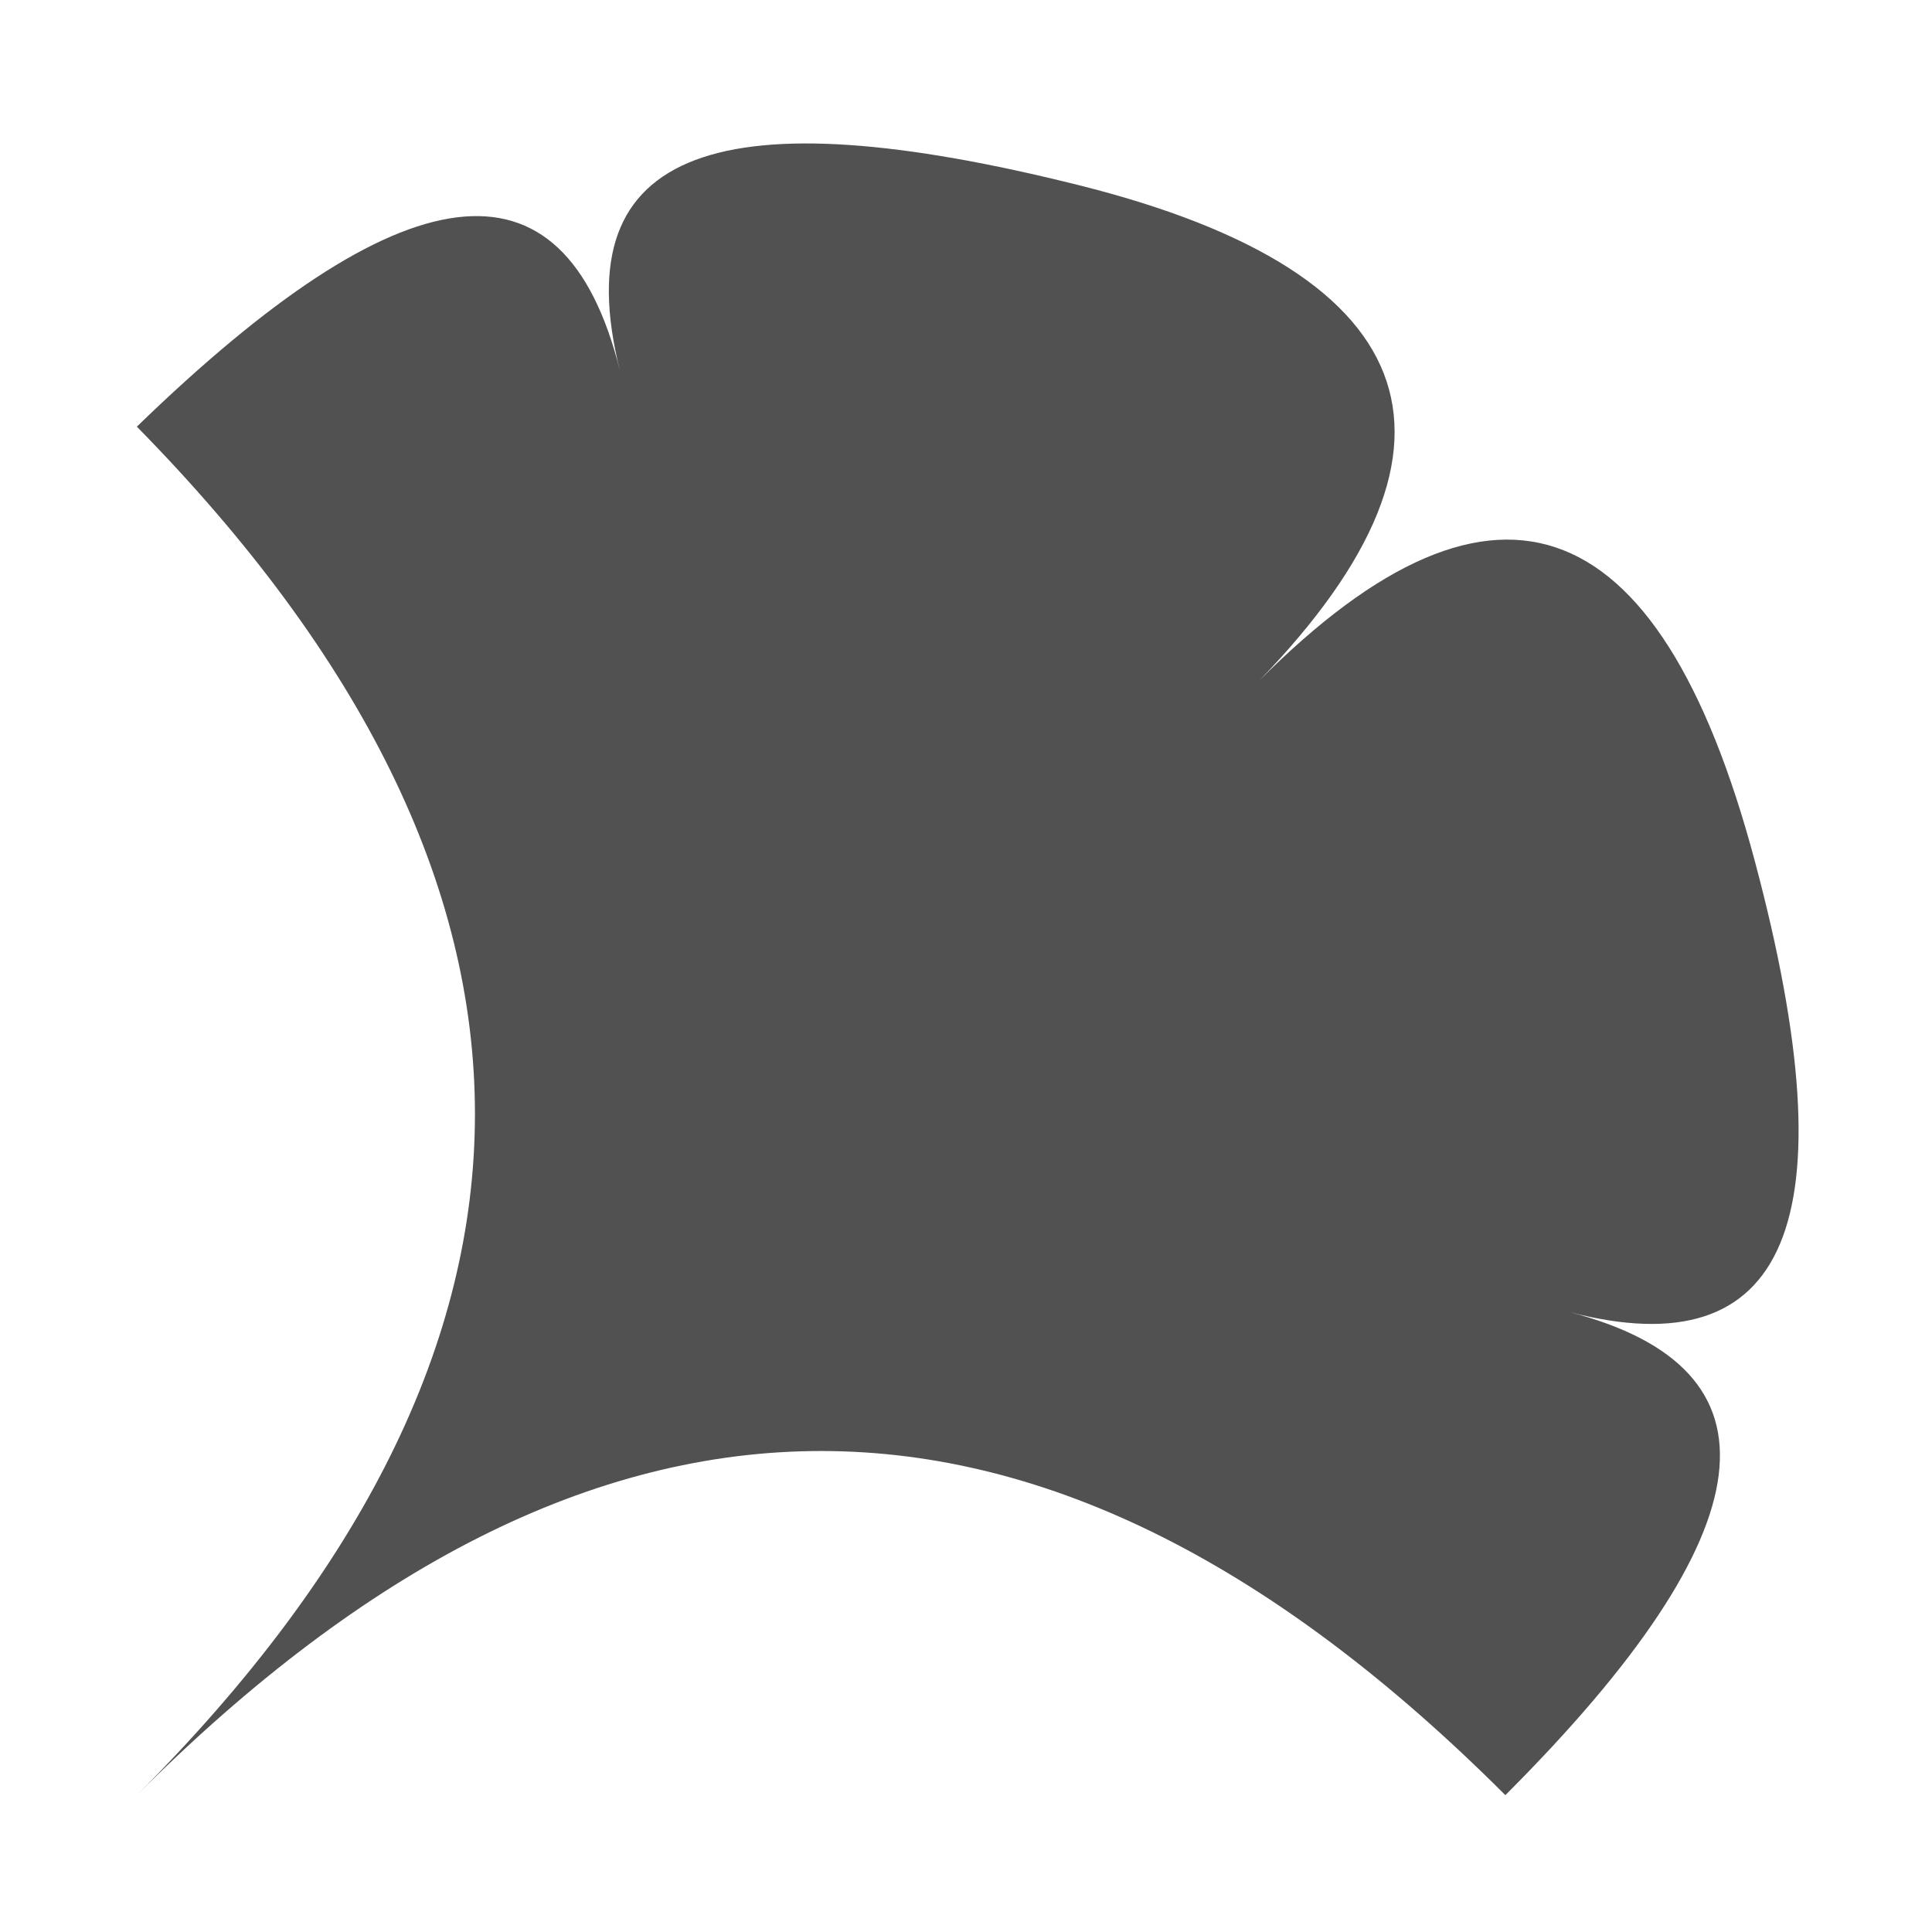
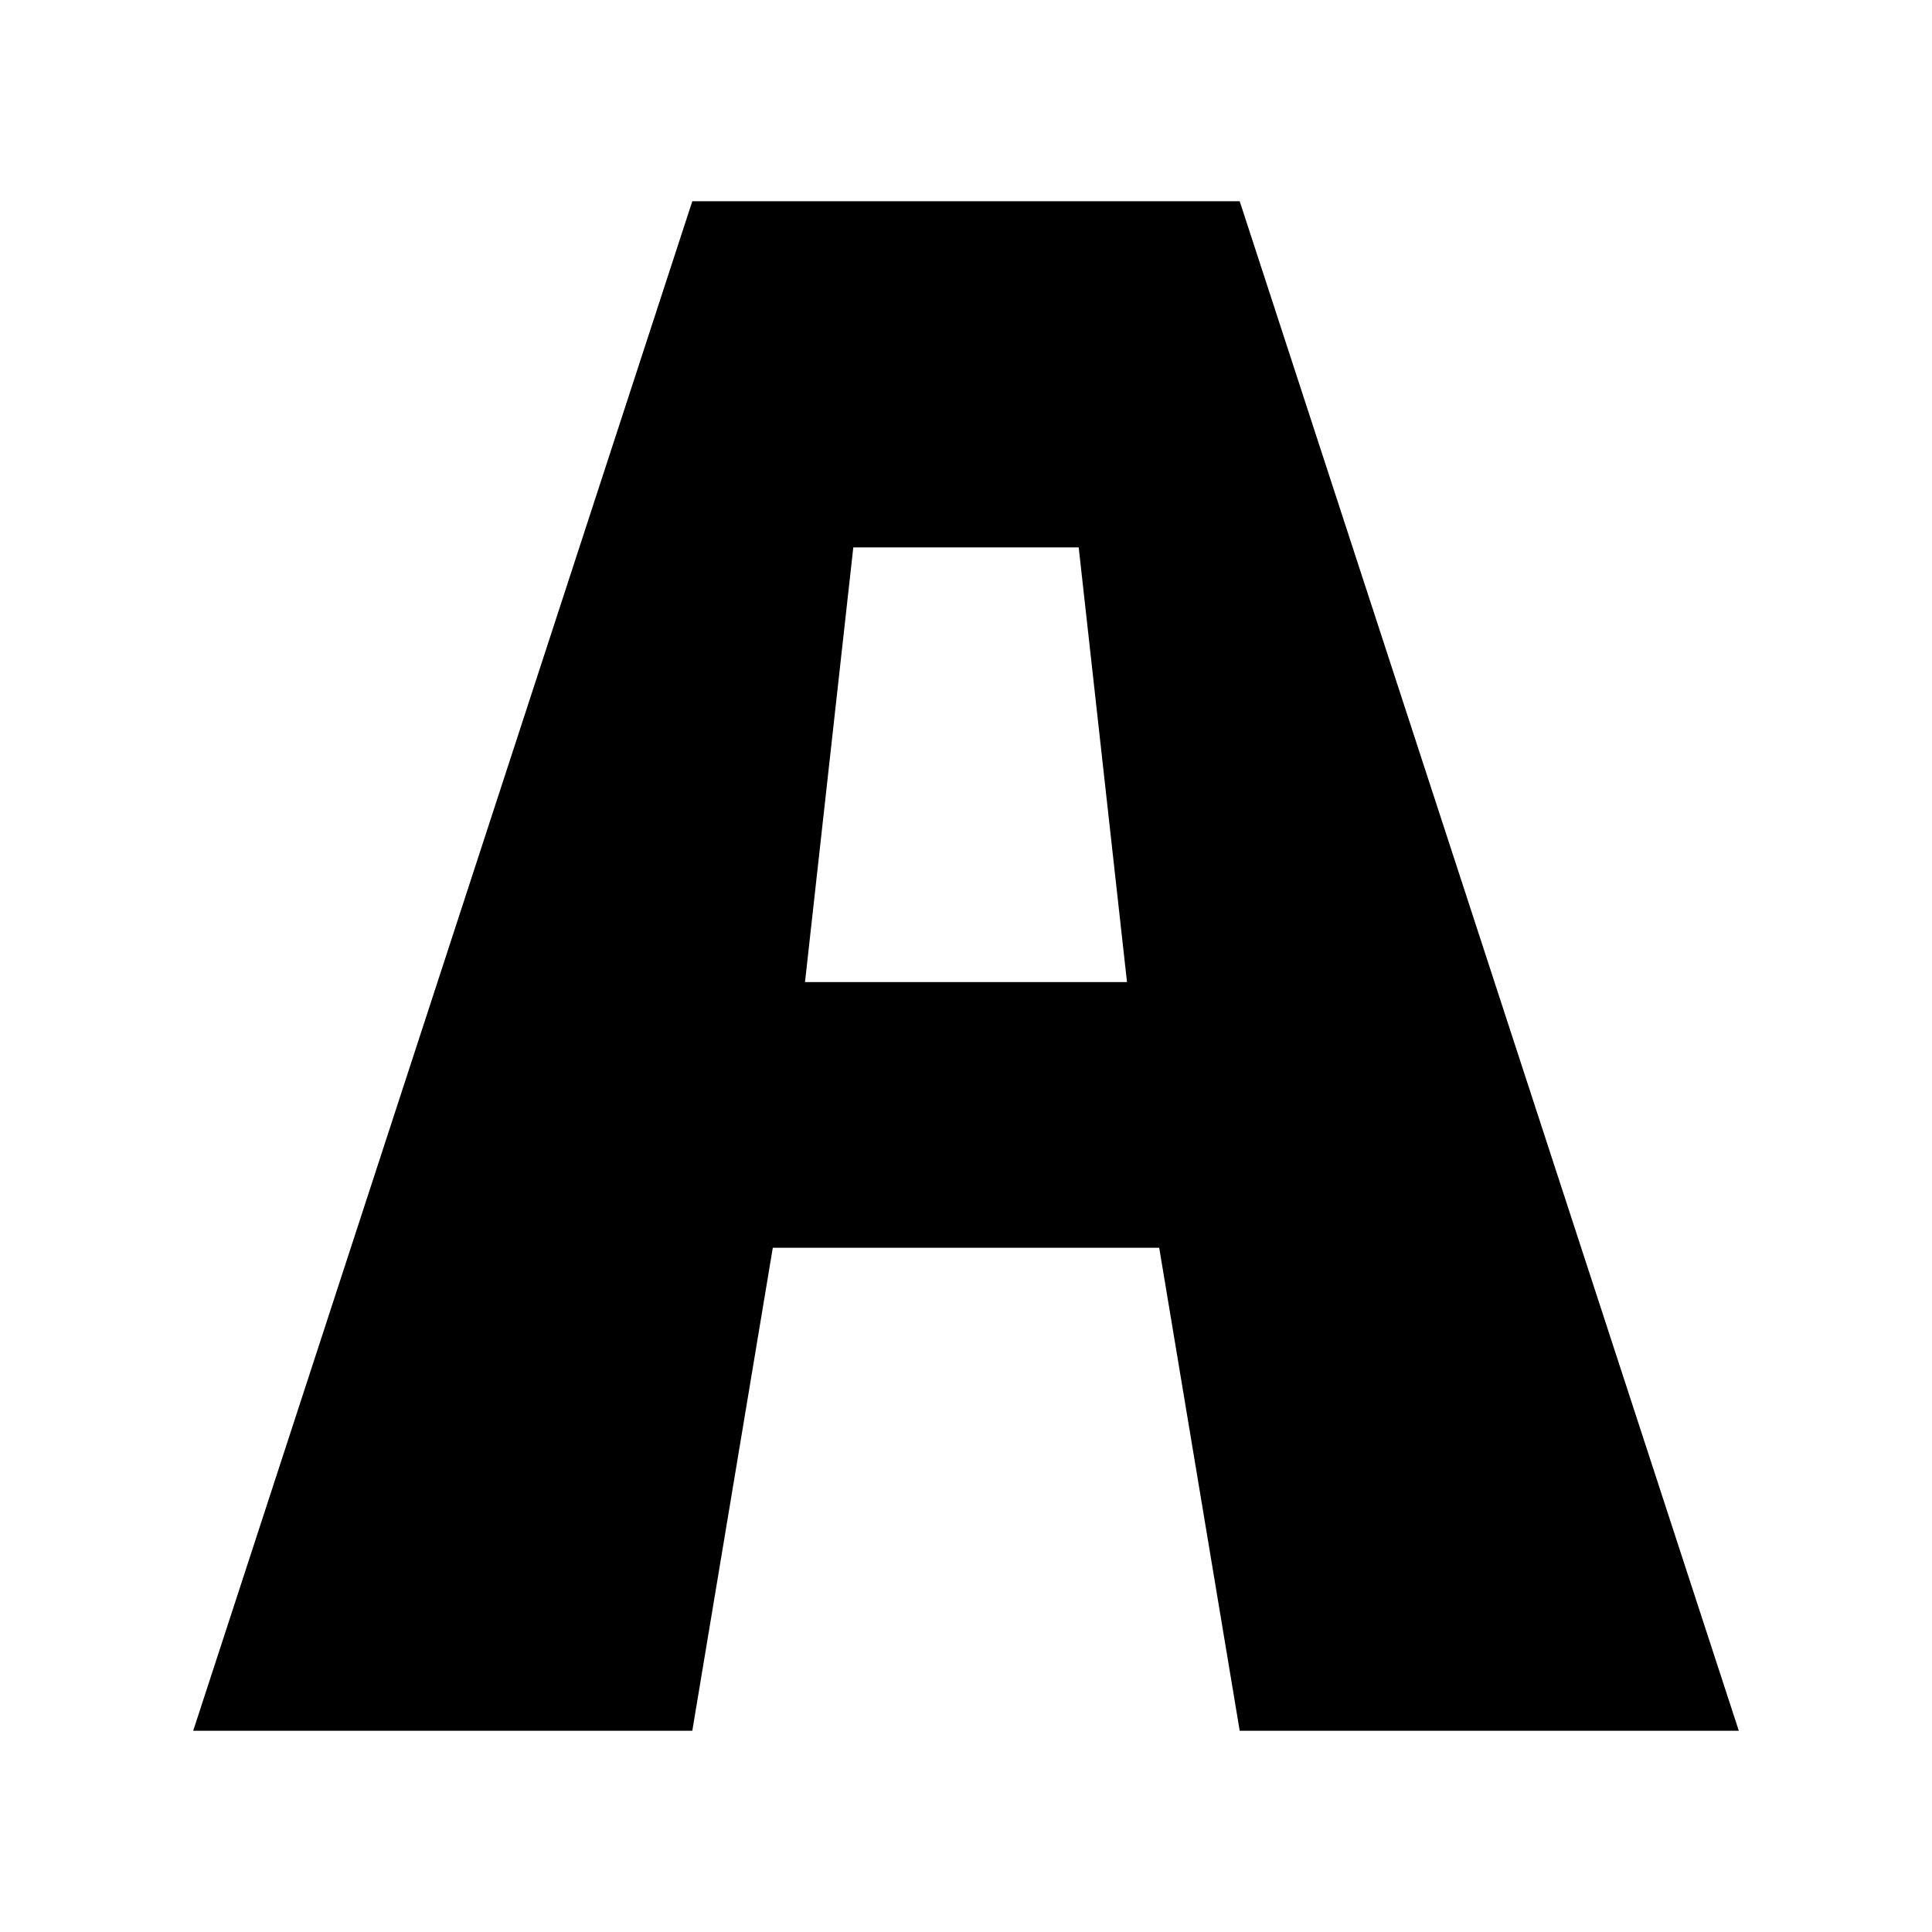
- <svg xmlns="http://www.w3.org/2000/svg" version="1.1" x="0px" y="0px" width="24px" height="24px" viewBox="0 0 24 24">
-   <style type="text/css">
- 	.st0{fill:#515151;}
- </style>
-   <path class="st0" d="M1.7,22.3c5.7-5.7,11.3-5.7,17,0c3.3-3.3,3.5-5.3,0.8-6c2.7,0.7,3.5-1.1,2.3-5.6s-3.3-5.2-6.3-2.1  c3-3,2.3-5.2-2.1-6.3S7,1.8,7.7,4.6C7,1.8,5,2.1,1.7,5.3C7.3,11,7.3,16.7,1.7,22.3" />
+ <svg xmlns="http://www.w3.org/2000/svg" version="1.1" width="24px" height="24px" viewBox="0 0 24 24" aria-hidden="true" focusable="false">
+   <path fill-rule="evenodd" clip-rule="evenodd" fill="currentColor" d="M8.6 2.5H15.4L21.6 21.5H15.4L14.4 15.5H9.6L8.6 21.5H2.4L8.6 2.5ZM10.6 6.8H13.4L14 12.2H10L10.6 6.8Z" />
</svg>
